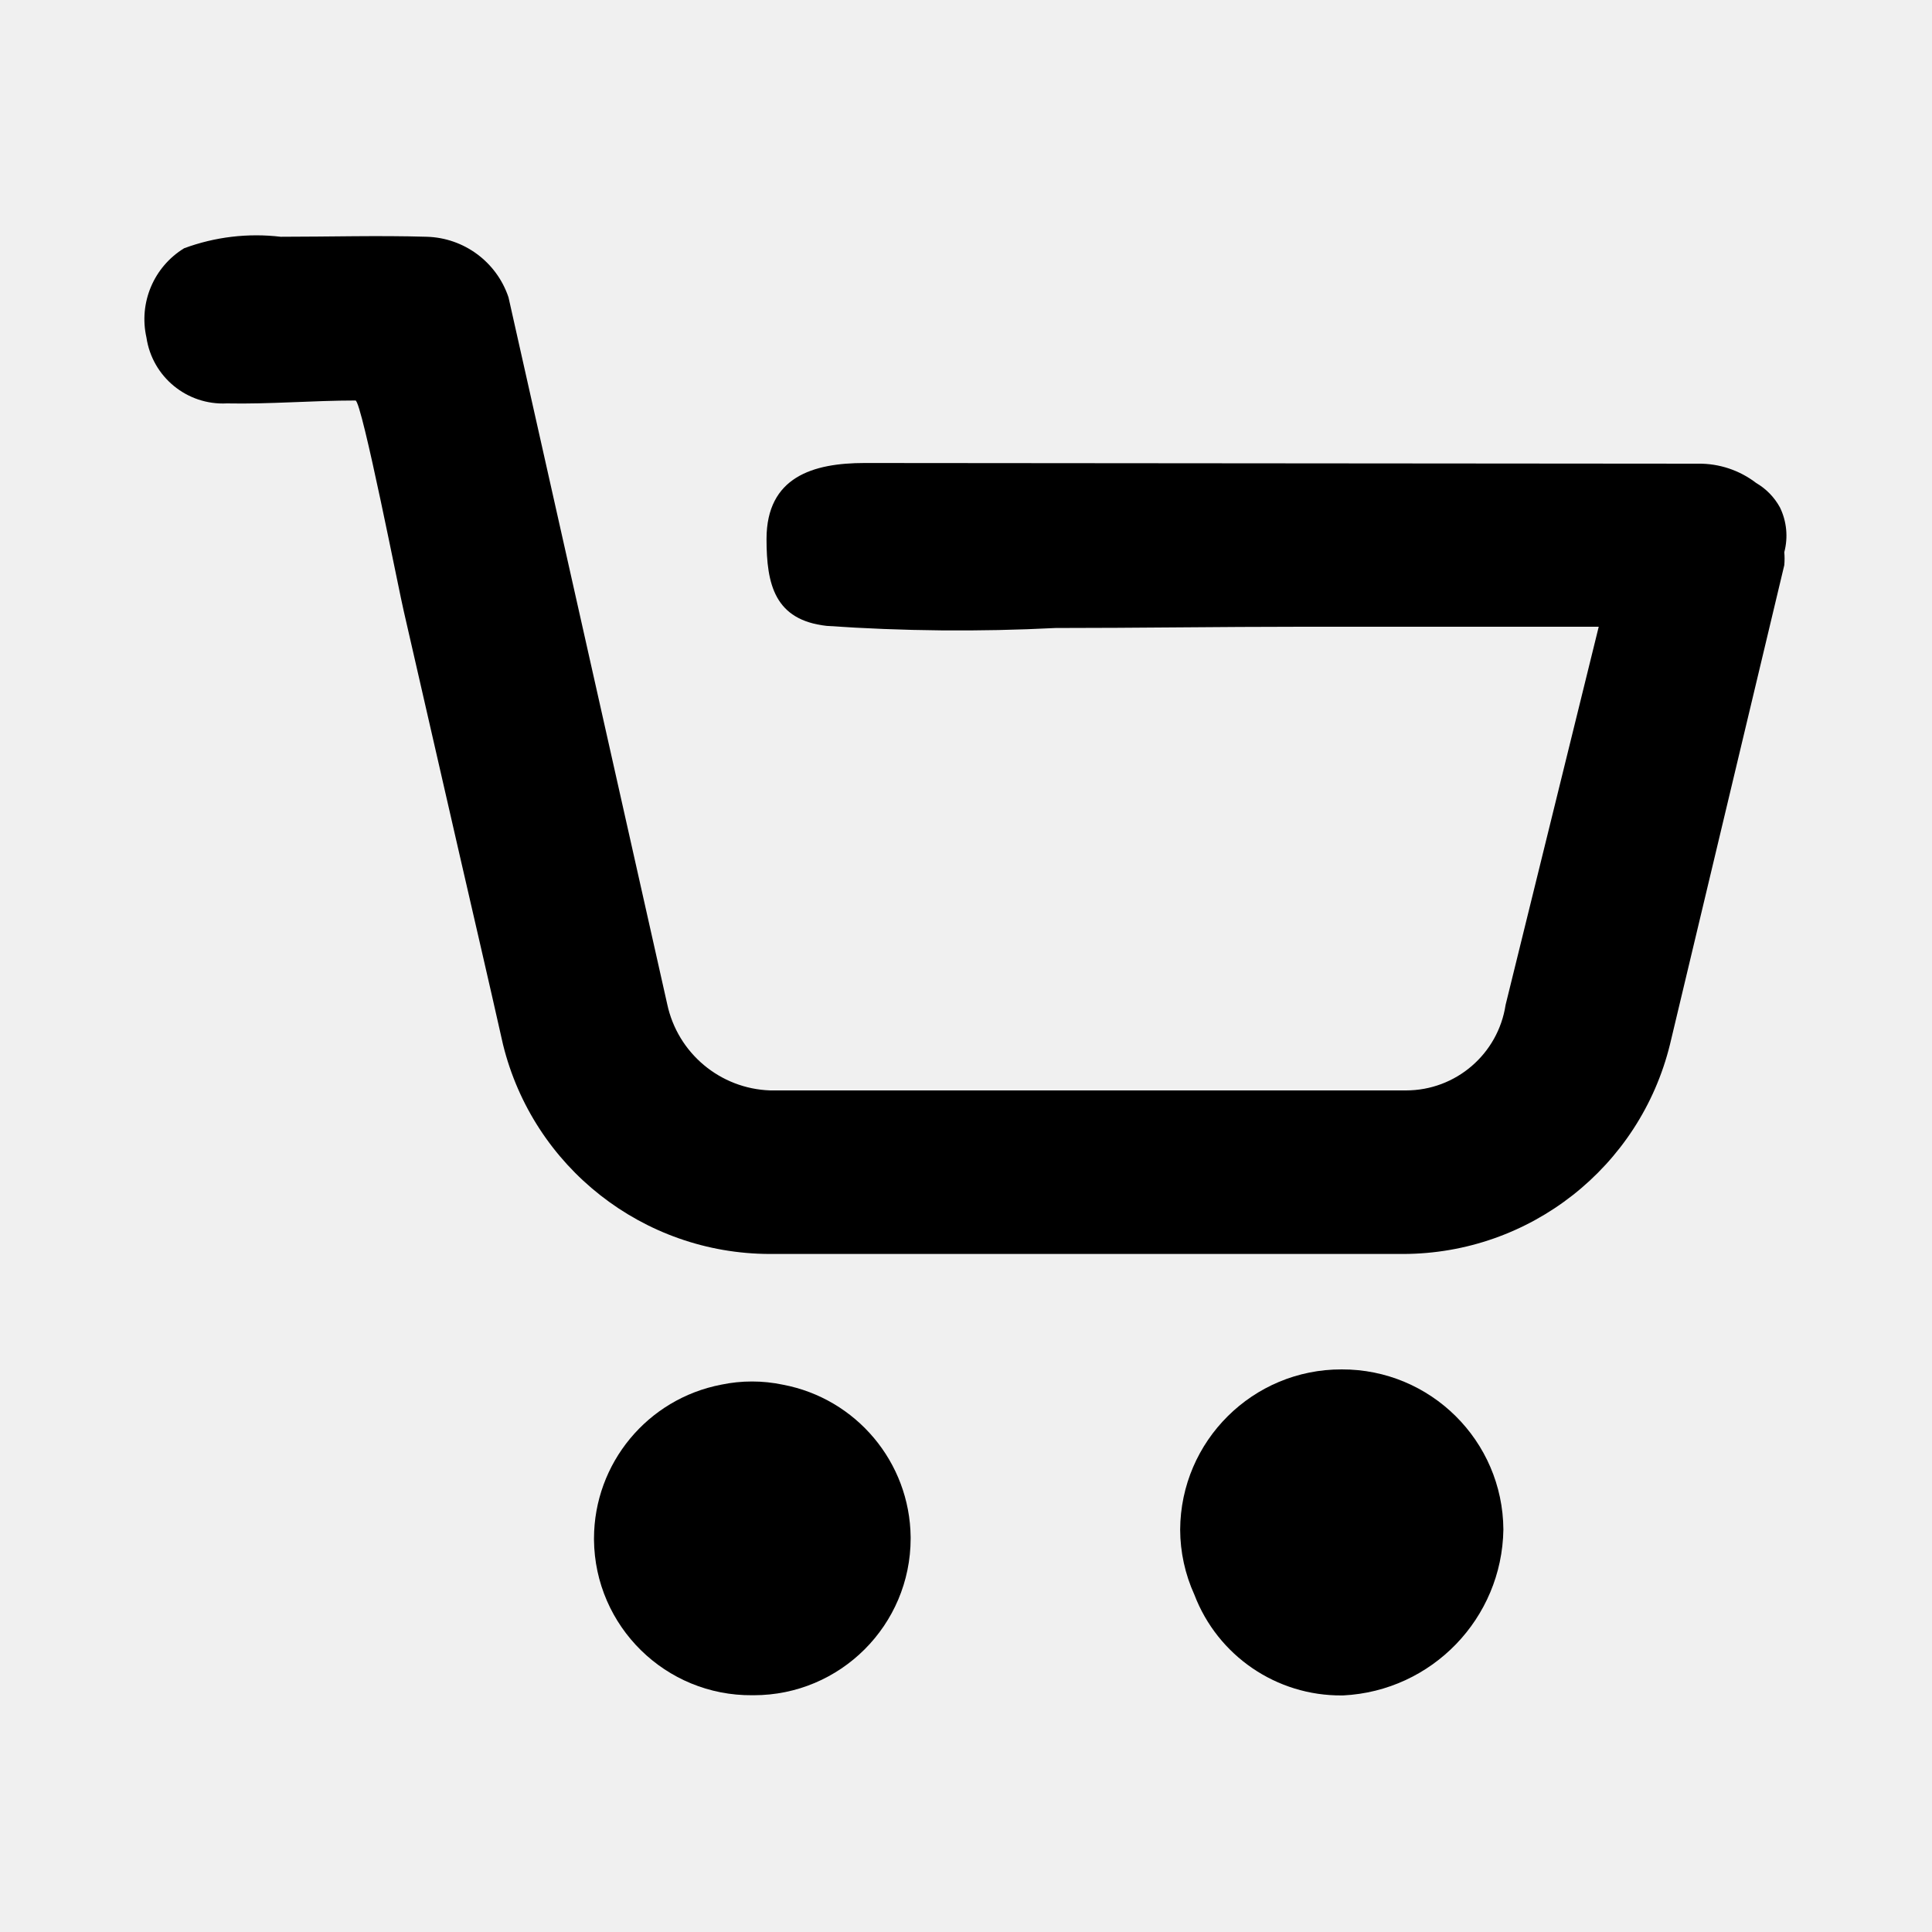
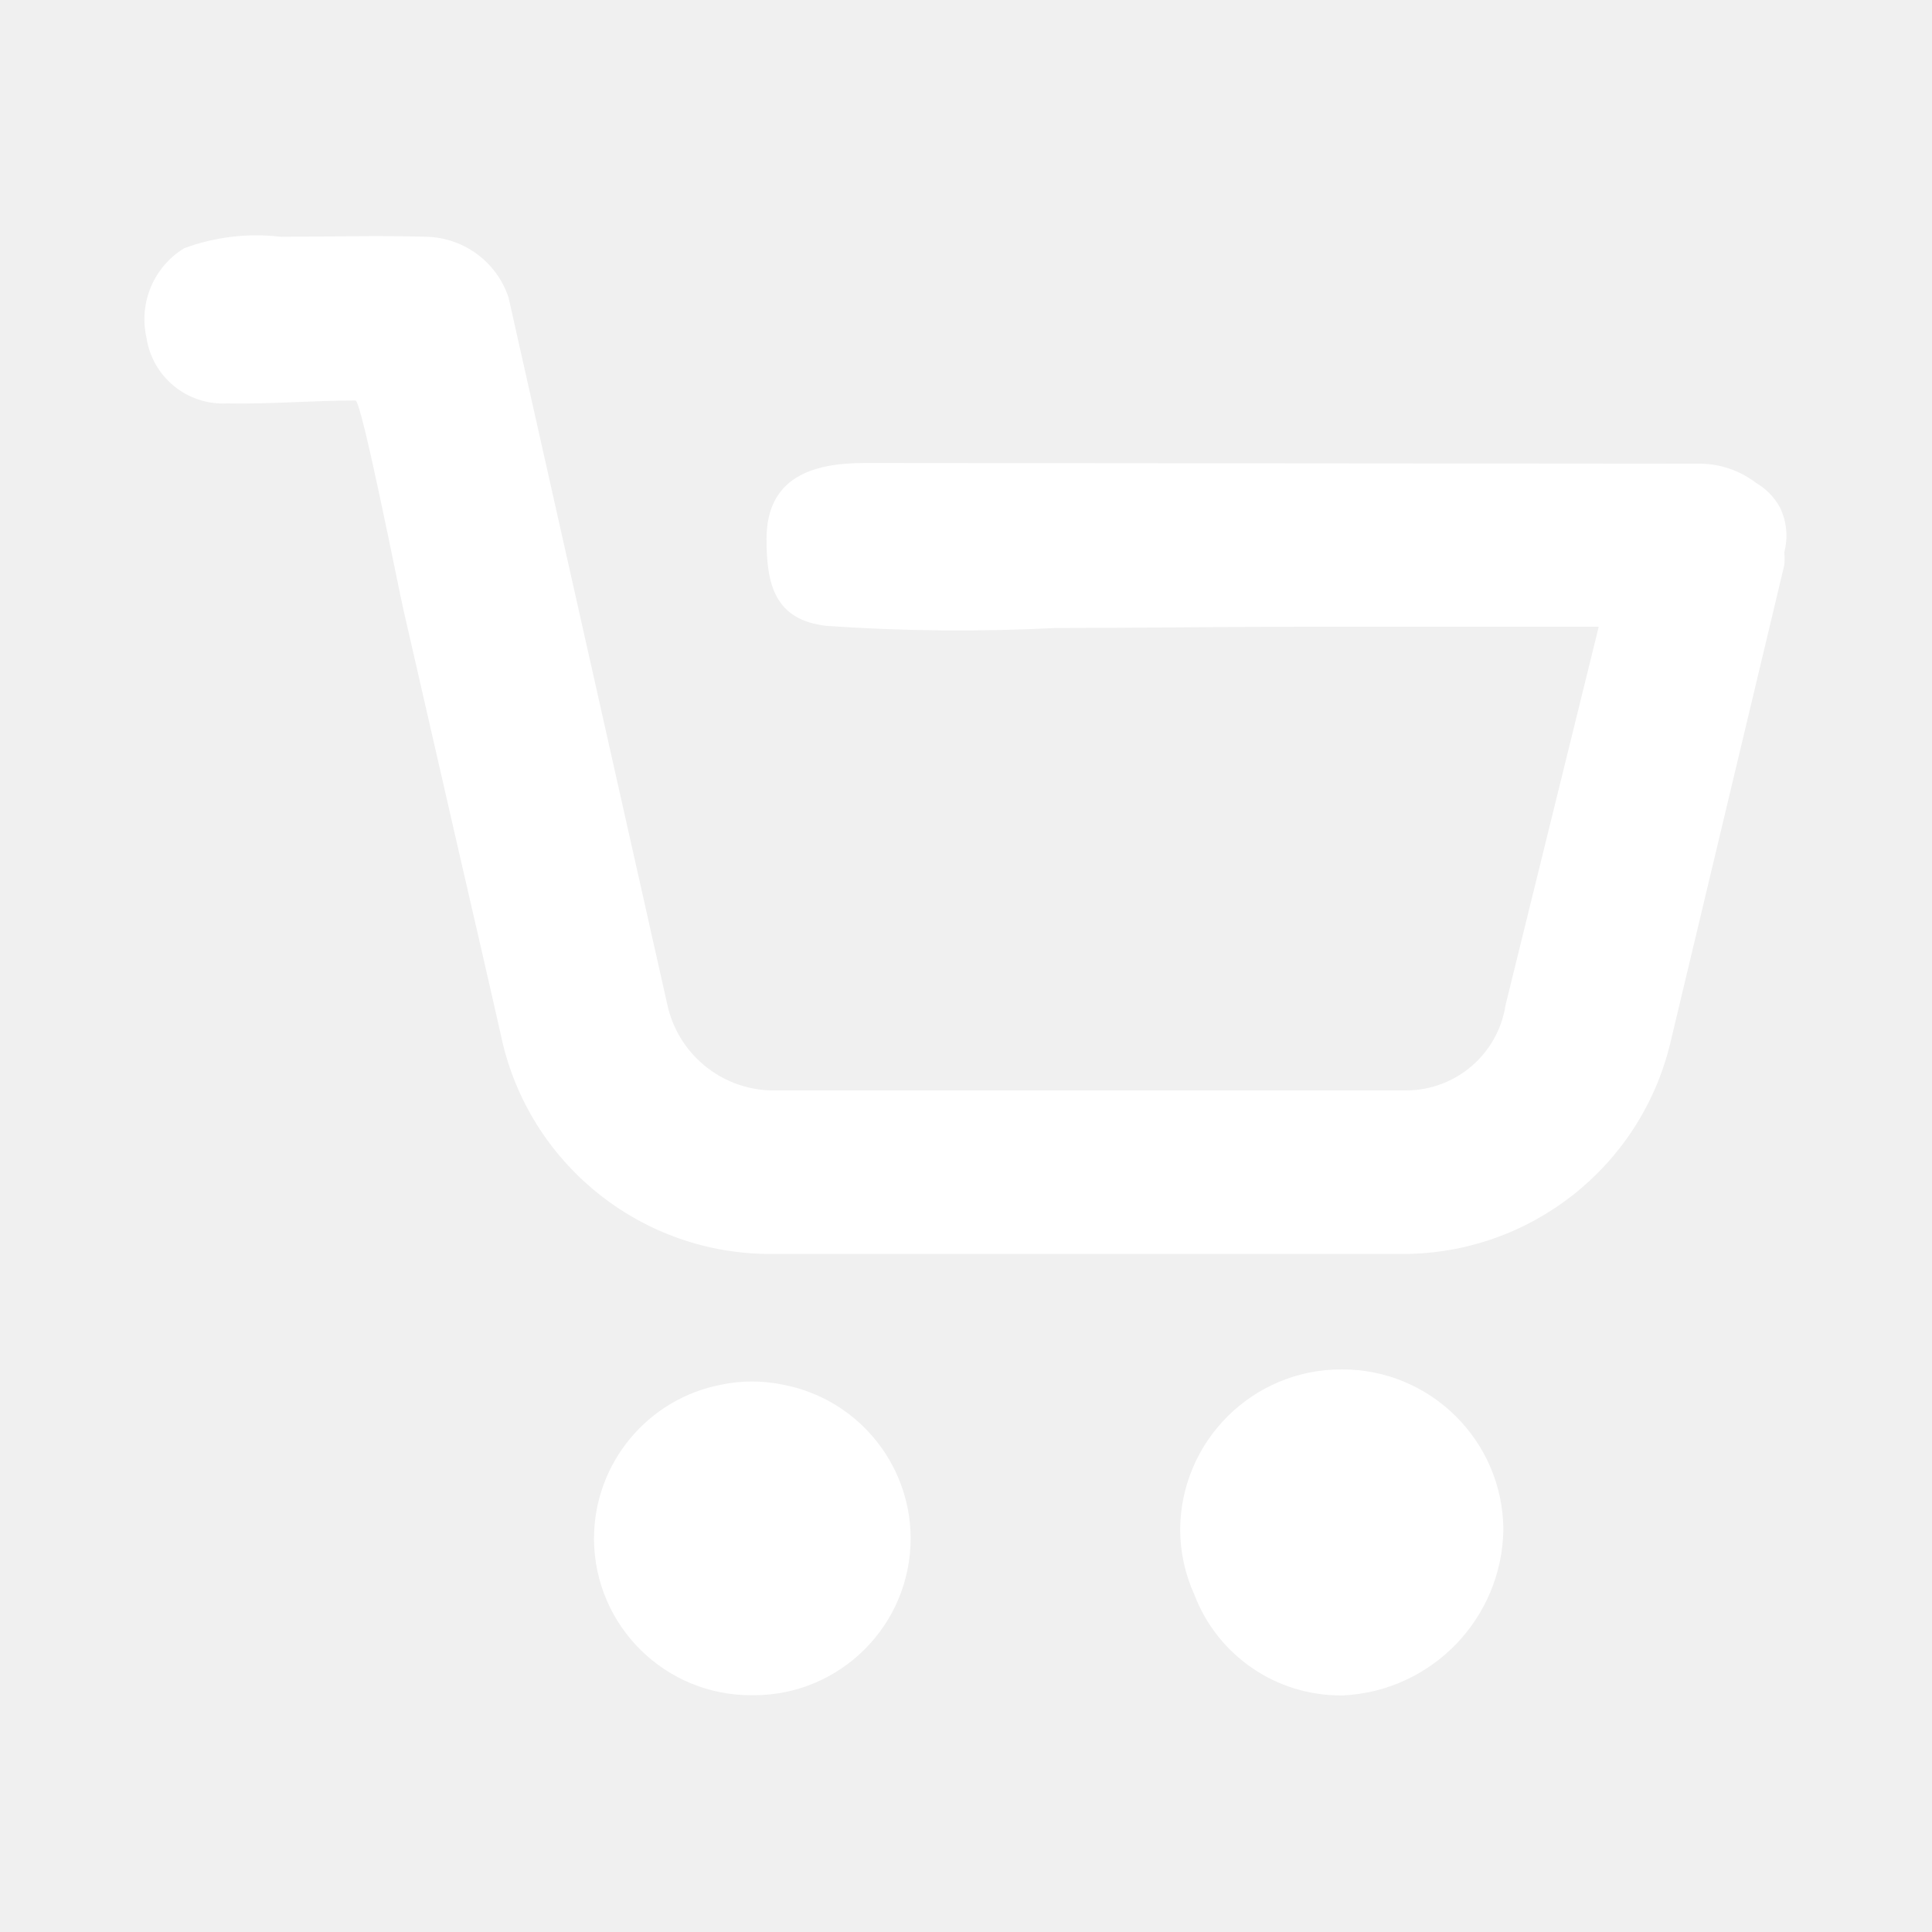
<svg xmlns="http://www.w3.org/2000/svg" id="icon-carrito" width="20" height="20" viewBox="0 0 20 20">
  <defs>
    <clipPath id="clipPath-icon-carrito">
-       <rect id="Rectángulo_9654" data-name="Rectángulo 9654" width="20" height="20" fill="currentColor" />
+       <rect id="Rectángulo_9654" data-name="Rectángulo 9654" width="20" height="20" fill="#fff" />
    </clipPath>
  </defs>
  <g id="Enmascarar_grupo_630" data-name="Enmascarar grupo 630" clip-path="url(#clipPath-icon-carrito)">
    <g id="Grupo_25604" data-name="Grupo 25604" transform="translate(1.504 2.447)">
-       <path id="Trazado_14461" data-name="Trazado 14461" d="M508.96,389.558a1.556,1.556,0,0,0-.637,0,1.624,1.624,0,0,0-1.317,1.592v.014a1.625,1.625,0,0,0,1.639,1.609h.014a1.624,1.624,0,0,0,1.625-1.623v-.014A1.624,1.624,0,0,0,508.96,389.558Z" transform="translate(-502.361 -377.671)" fill="currentColor" />
-       <path id="Trazado_14462" data-name="Trazado 14462" d="M515.959,389.375a1.668,1.668,0,0,0-1.672,1.659,1.642,1.642,0,0,0,.147.673,1.621,1.621,0,0,0,1.527,1.043h.013a1.746,1.746,0,0,0,1.659-1.717A1.669,1.669,0,0,0,515.959,389.375Z" transform="translate(-503.574 -377.646)" fill="currentColor" />
-       <path id="Trazado_14463" data-name="Trazado 14463" d="M518.353,378.106a.657.657,0,0,0-.246-.253.965.965,0,0,0-.6-.2l-8.629-.007c-.535,0-1.015.144-1.016.786,0,.472.085.84.622.9a19.715,19.715,0,0,0,2.37.022c.848,0,1.7-.013,2.545-.013h3.078l-.964,3.914a1.043,1.043,0,0,1-1.032.886H507.9a1.129,1.129,0,0,1-1.066-.893l-1.643-7.317a.919.919,0,0,0-.847-.627c-.5-.015-1.008,0-1.511,0a2.153,2.153,0,0,0-1,.119.861.861,0,0,0-.39.924.8.8,0,0,0,.832.682c.443.009.889-.03,1.332-.03.065,0,.46,2.021.5,2.182l.569,2.484c.153.667.308,1.332.458,2a2.849,2.849,0,0,0,2.761,2.169h6.556a2.849,2.849,0,0,0,2.764-2.171l1.183-4.96a.8.8,0,0,0,0-.134A.669.669,0,0,0,518.353,378.106Z" transform="translate(-501.431 -375.3)" fill="currentColor" />
+       <path id="Trazado_14461" data-name="Trazado 14461" d="M508.96,389.558a1.556,1.556,0,0,0-.637,0,1.624,1.624,0,0,0-1.317,1.592v.014a1.625,1.625,0,0,0,1.639,1.609h.014a1.624,1.624,0,0,0,1.625-1.623v-.014A1.624,1.624,0,0,0,508.96,389.558Z" transform="translate(-502.361 -377.671)" fill="#fff" />
+       <path id="Trazado_14462" data-name="Trazado 14462" d="M515.959,389.375a1.668,1.668,0,0,0-1.672,1.659,1.642,1.642,0,0,0,.147.673,1.621,1.621,0,0,0,1.527,1.043h.013a1.746,1.746,0,0,0,1.659-1.717A1.669,1.669,0,0,0,515.959,389.375Z" transform="translate(-503.574 -377.646)" fill="#fff" />
+       <path id="Trazado_14463" data-name="Trazado 14463" d="M518.353,378.106a.657.657,0,0,0-.246-.253.965.965,0,0,0-.6-.2l-8.629-.007c-.535,0-1.015.144-1.016.786,0,.472.085.84.622.9a19.715,19.715,0,0,0,2.37.022c.848,0,1.7-.013,2.545-.013h3.078l-.964,3.914a1.043,1.043,0,0,1-1.032.886H507.9a1.129,1.129,0,0,1-1.066-.893l-1.643-7.317a.919.919,0,0,0-.847-.627c-.5-.015-1.008,0-1.511,0a2.153,2.153,0,0,0-1,.119.861.861,0,0,0-.39.924.8.8,0,0,0,.832.682c.443.009.889-.03,1.332-.03.065,0,.46,2.021.5,2.182l.569,2.484c.153.667.308,1.332.458,2a2.849,2.849,0,0,0,2.761,2.169h6.556a2.849,2.849,0,0,0,2.764-2.171l1.183-4.96a.8.8,0,0,0,0-.134A.669.669,0,0,0,518.353,378.106Z" transform="translate(-501.431 -375.3)" fill="#fff" />
    </g>
  </g>
</svg>
